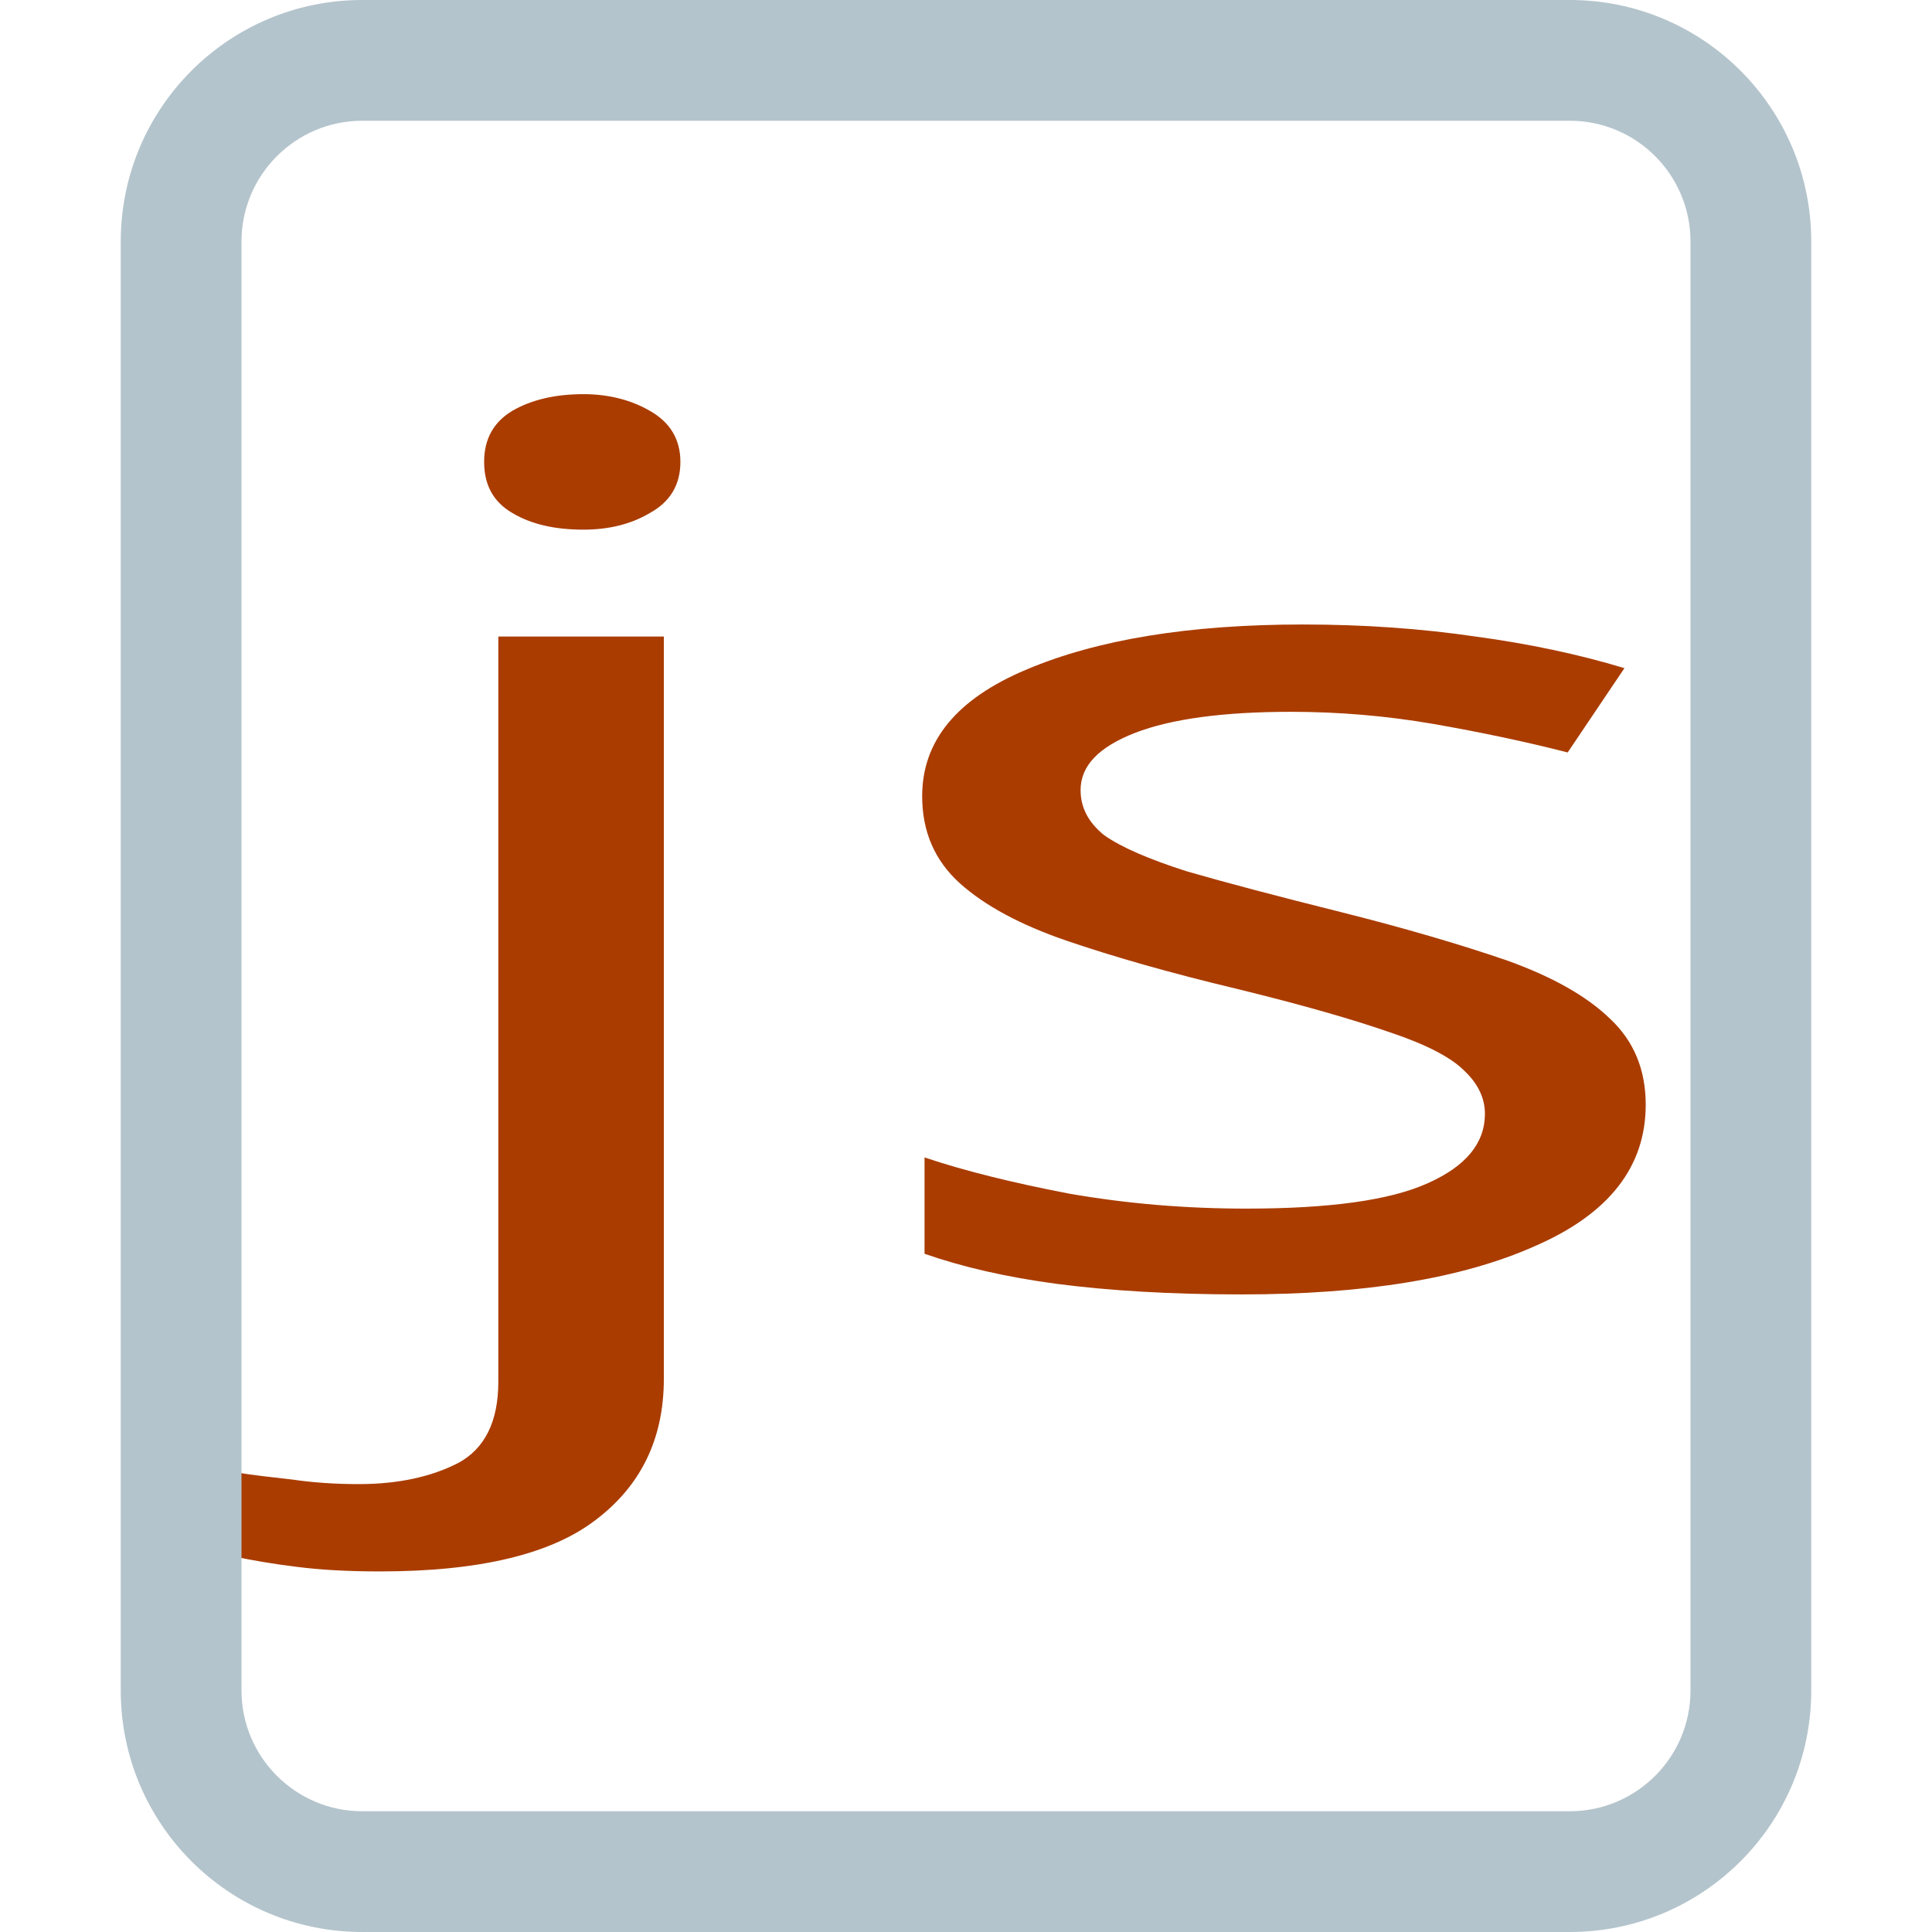
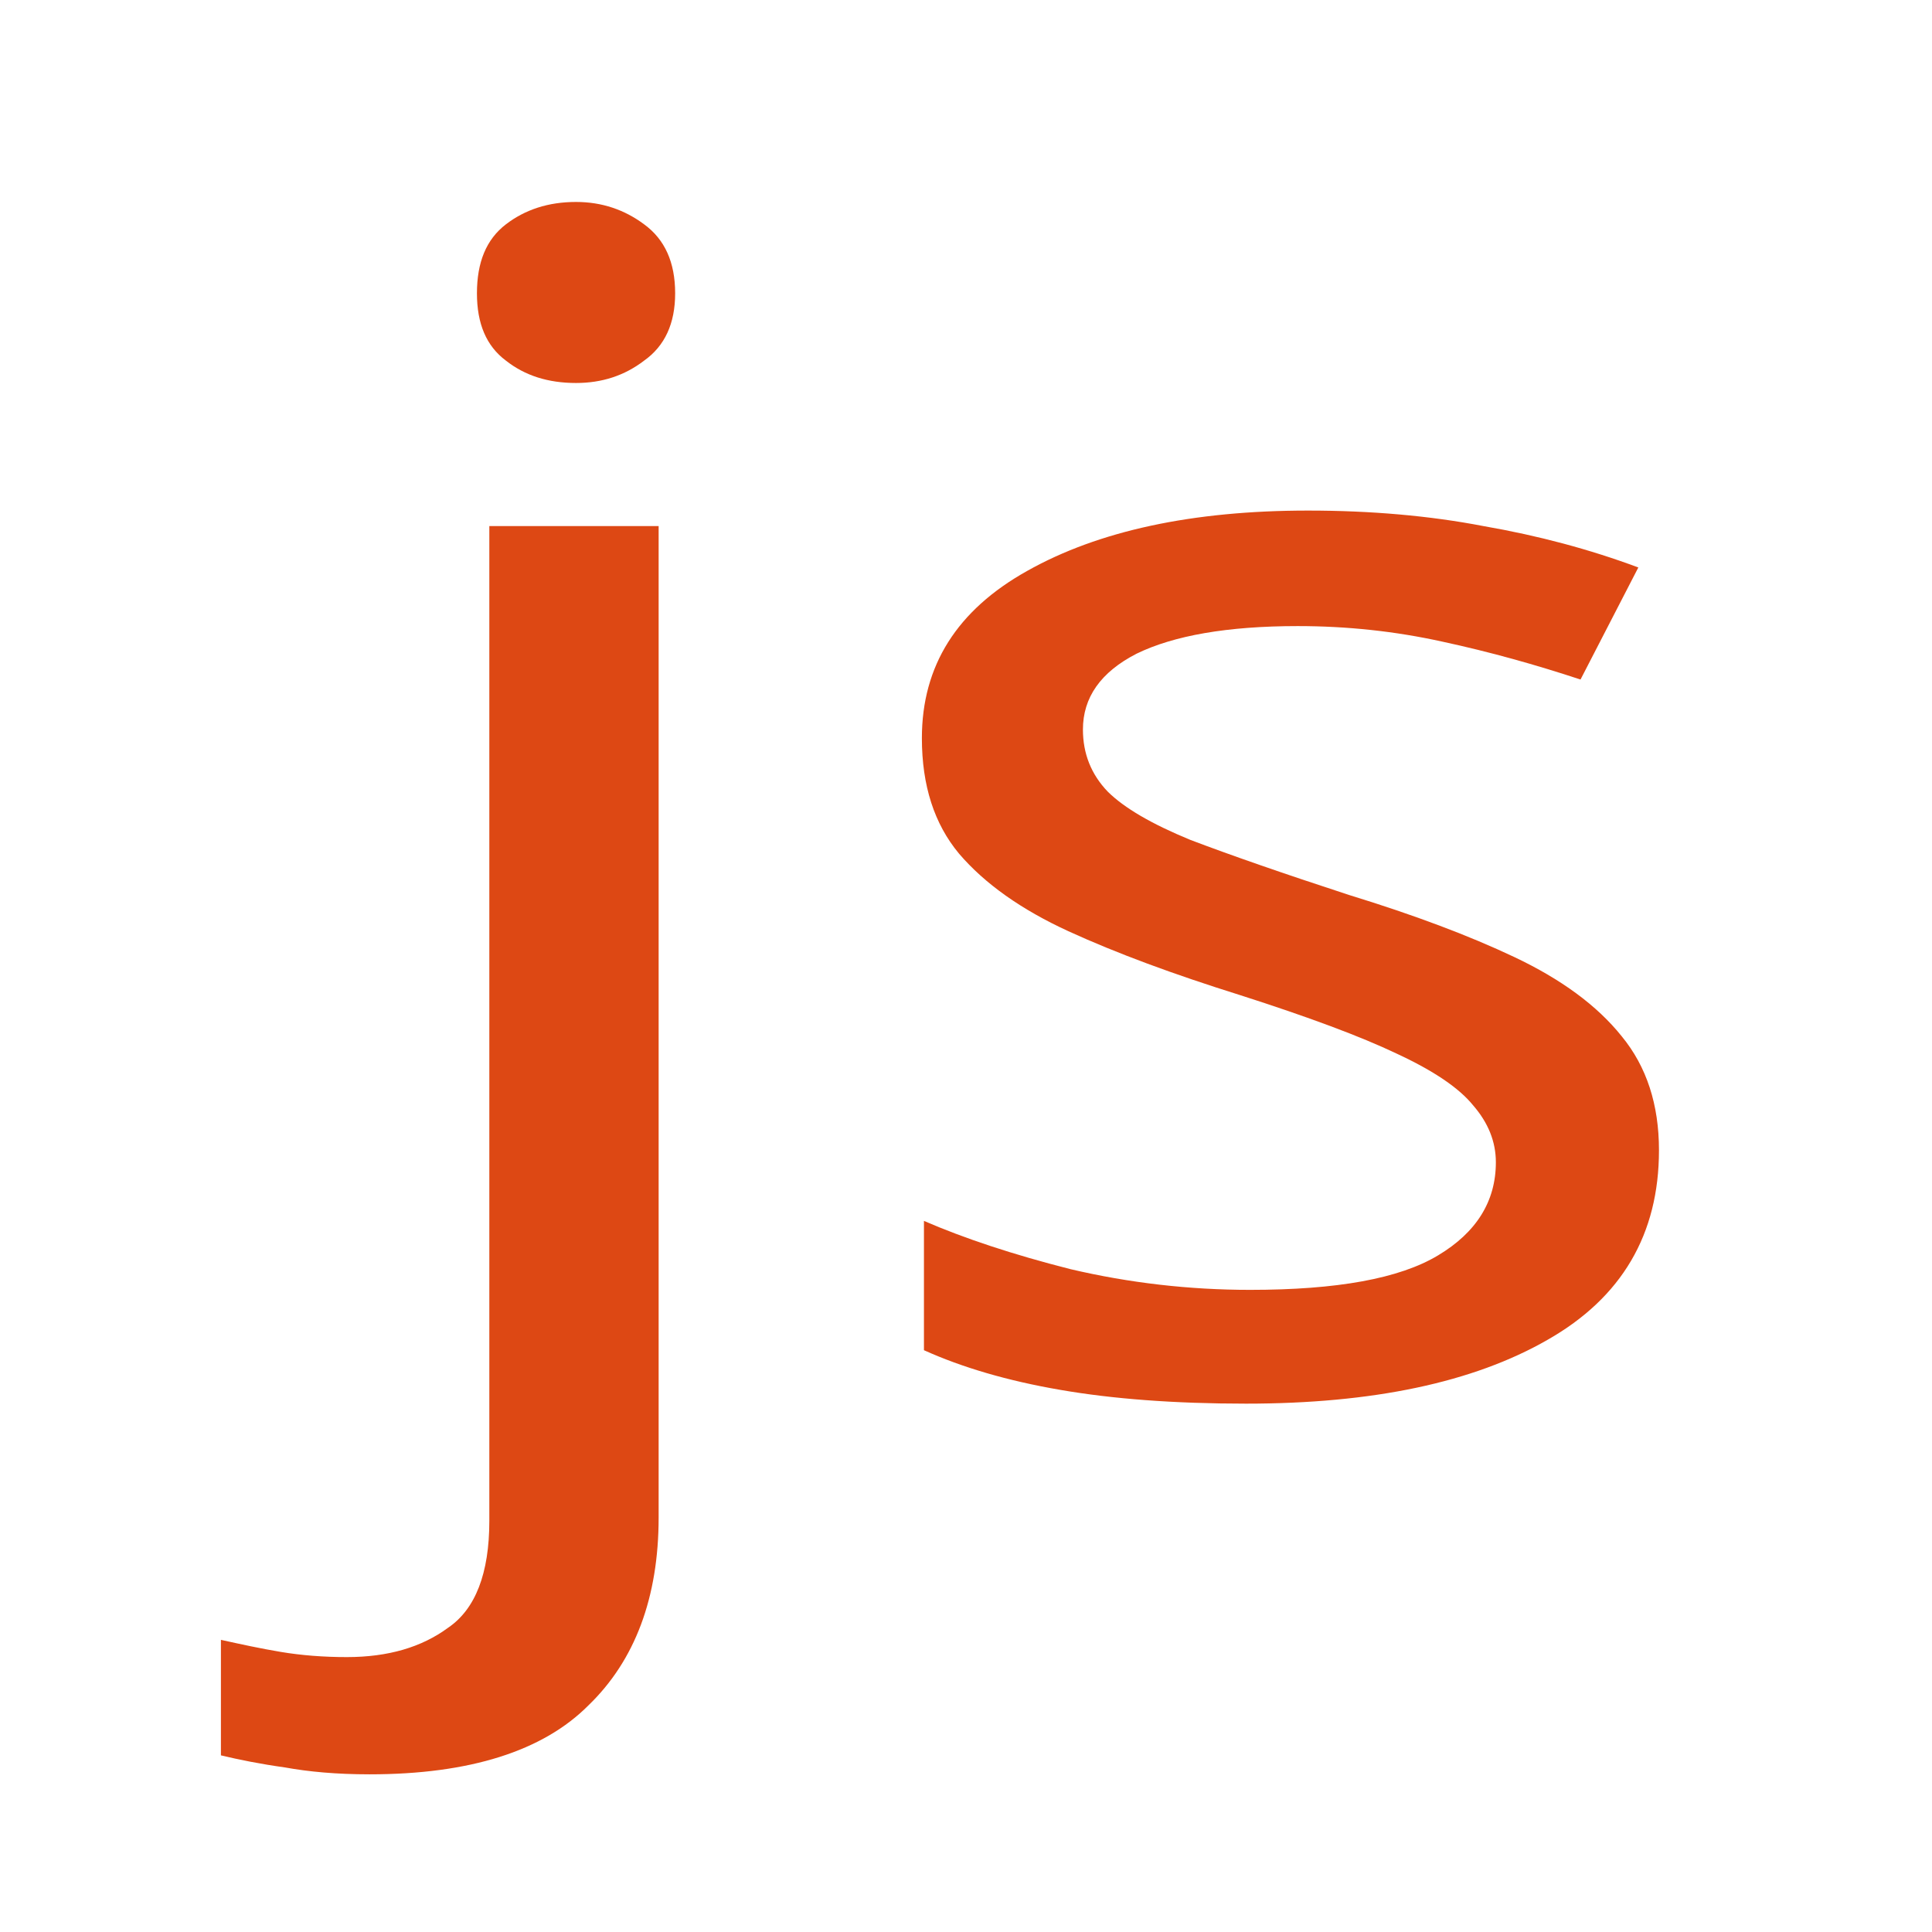
<svg xmlns="http://www.w3.org/2000/svg" width="16" height="16" viewBox="0 0 16 16" id="svg2" version="1.1">
  <defs id="defs4" />
  <g id="layer1" transform="translate(0,-1036.362)">
    <text xml:space="preserve" style="font-style:normal;font-variant:normal;font-weight:normal;font-stretch:normal;line-height:0%;font-family:Tahoma;-inkscape-font-specification:Tahoma;text-align:start;letter-spacing:0px;word-spacing:0px;writing-mode:lr-tb;text-anchor:start;fill:#000000;fill-opacity:1;stroke:none;stroke-width:1px;stroke-linecap:butt;stroke-linejoin:miter;stroke-opacity:1" x="8.3" y="1029.362" id="text4688">
      <tspan id="tspan4690" x="8.3" y="1029.362" style="font-size:12.5px;line-height:1.25"> </tspan>
    </text>
    <flowRoot xml:space="preserve" id="flowRoot6543" style="font-style:normal;font-variant:normal;font-weight:normal;font-stretch:normal;line-height:0.01%;font-family:Tahoma;-inkscape-font-specification:Tahoma;text-align:start;letter-spacing:0px;word-spacing:0px;writing-mode:lr-tb;text-anchor:start;fill:#000000;fill-opacity:1;stroke:none;stroke-width:1px;stroke-linecap:butt;stroke-linejoin:miter;stroke-opacity:1">
      <flowRegion id="flowRegion6545">
        <rect id="rect6547" width="41.1" height="35" x="-0.9" y="-7.4" style="font-style:normal;font-variant:normal;font-weight:normal;font-stretch:normal;font-size:12.5px;font-family:Tahoma;-inkscape-font-specification:Tahoma" />
      </flowRegion>
      <flowPara id="flowPara6549" style="font-size:12.5px;line-height:1.25"> </flowPara>
    </flowRoot>
-     <text xml:space="preserve" style="font-style:normal;font-variant:normal;font-weight:normal;font-stretch:normal;line-height:0%;font-family:Tahoma;-inkscape-font-specification:Tahoma;text-align:start;letter-spacing:0px;word-spacing:0px;writing-mode:lr-tb;text-anchor:start;fill:#aa3c00;fill-opacity:1;stroke:none;stroke-width:1px;stroke-linecap:butt;stroke-linejoin:miter;stroke-opacity:1" x="2.23" y="1312.133" id="text6539" transform="scale(1.253252,0.7979239)">
-       <tspan id="tspan6541" x="2.23" y="1312.133" style="font-style:normal;font-variant:normal;font-weight:normal;font-stretch:normal;font-size:12.5px;line-height:1.25;font-family:Tahoma;-inkscape-font-specification:Tahoma;fill:#aa3c00;fill-opacity:1">js</tspan>
+     <text xml:space="preserve" style="font-style:normal;font-variant:normal;font-weight:normal;font-stretch:normal;font-size:13.99px;line-height:0%;font-family:Tahoma;-inkscape-font-specification:Tahoma;text-align:start;letter-spacing:0px;word-spacing:0px;writing-mode:lr-tb;text-anchor:start;fill:#dd4814;fill-opacity:1;stroke:none;stroke-width:1.166px;stroke-linecap:butt;stroke-linejoin:miter;stroke-opacity:1" x="2.468" y="1146.702" id="text6539" transform="scale(1.094327,0.9138037)">
+       <tspan id="tspan6541" x="2.468" y="1146.702" style="font-style:normal;font-variant:normal;font-weight:normal;font-stretch:normal;font-size:14.573px;line-height:1.25;font-family:Tahoma;-inkscape-font-specification:Tahoma;fill:#dd4814;fill-opacity:1;stroke-width:1.166px">js</tspan>
    </text>
-     <path d="M 13,1036.362 H 3 c -1.105,0 -2,0.895 -2,2 v 12 c 0,1.105 0.895,2 2,2 h 10 c 1.105,0 2,-0.895 2,-2 v -12 c 0,-1.105 -0.895,-2 -2,-2 z m 1,14 c 0,0.552 -0.448,1 -1,1 H 3 c -0.551,0 -1,-0.448 -1,-1 v -12 c 0,-0.552 0.449,-1 1,-1 h 10 c 0.552,0 1,0.448 1,1 z" id="path2" style="fill:#b4c4cc;fill-opacity:1;stroke-width:0.125" />
  </g>
</svg>
